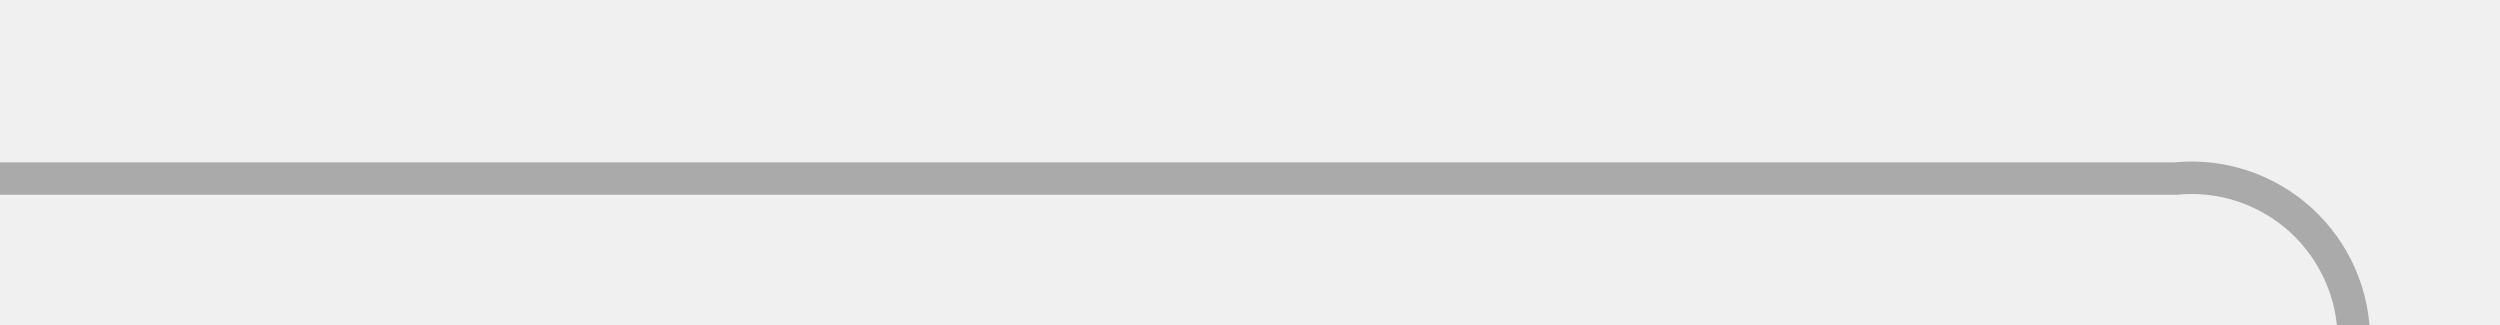
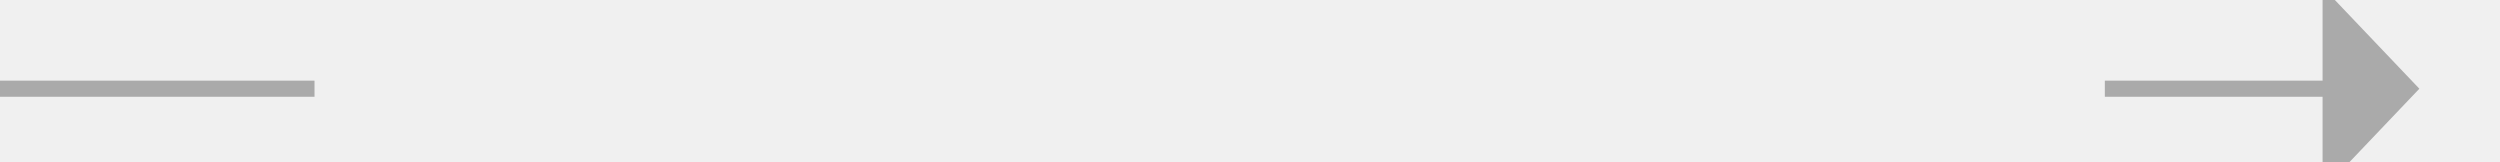
- <svg xmlns="http://www.w3.org/2000/svg" version="1.1" width="77px" height="10px" preserveAspectRatio="xMinYMid meet" viewBox="547 115  77 8">
-   <path d="M 547 119.5  L 614 119.5  A 5 5 0 0 1 619.5 124.5 L 619.5 250  A 5 5 0 0 0 624.5 255.5 L 692 255.5  " stroke-width="1" stroke="#aaaaaa" fill="none" />
-   <path d="M 691 261.8  L 697 255.5  L 691 249.2  L 691 261.8  Z " fill-rule="nonzero" fill="#aaaaaa" stroke="none" />
+ <svg xmlns="http://www.w3.org/2000/svg" version="1.1" width="155px" height="10px" preserveAspectRatio="xMinYMid meet" viewBox="226 251  155 8">
+   <defs>
+     <mask fill="white" id="clip110">
+       <path d="M 245.5 242  L 356.5 242  L 356.5 267  L 245.5 267  Z M 226 242  L 385 242  L 385 267  L 226 267  Z " fill-rule="evenodd" />
+     </mask>
+   </defs>
+   <path d="M 245.5 255.5  L 226 255.5  M 356.5 255.5  L 371 255.5  " stroke-width="1" stroke="#aaaaaa" fill="none" />
+   <path d="M 370 261.8  L 376 255.5  L 370 249.2  L 370 261.8  Z " fill-rule="nonzero" fill="#aaaaaa" stroke="none" mask="url(#clip110)" />
</svg>
